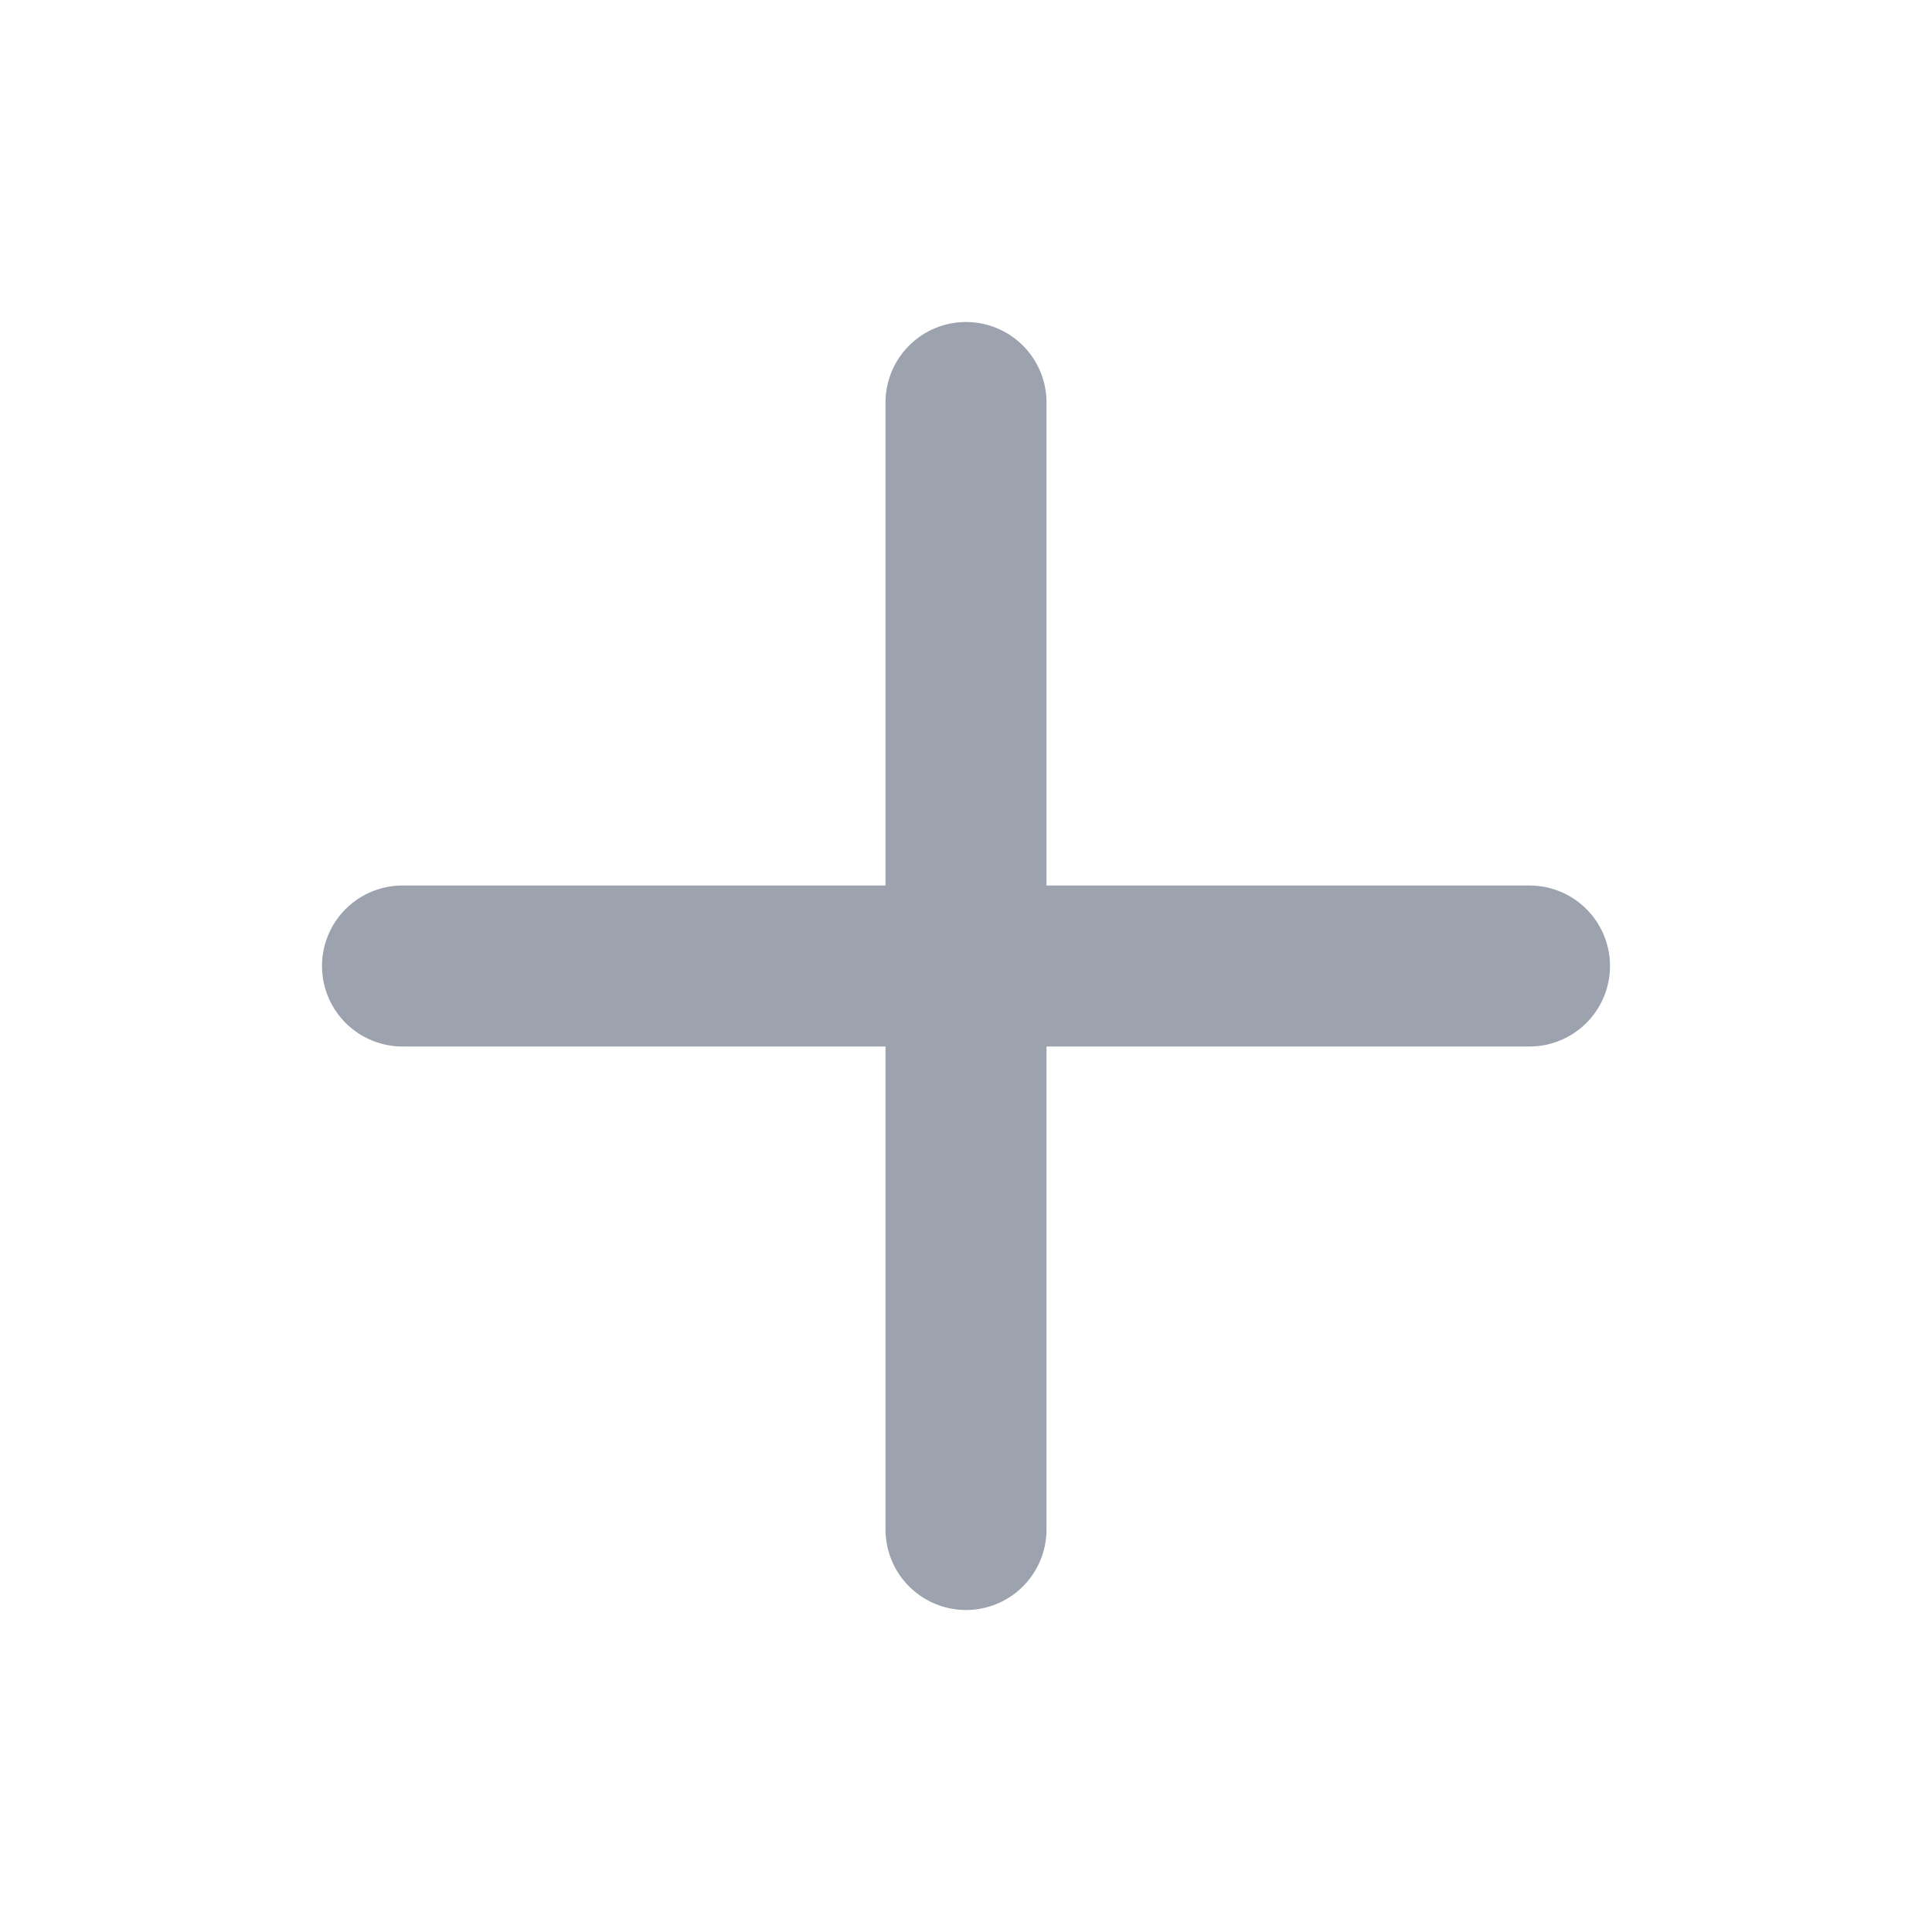
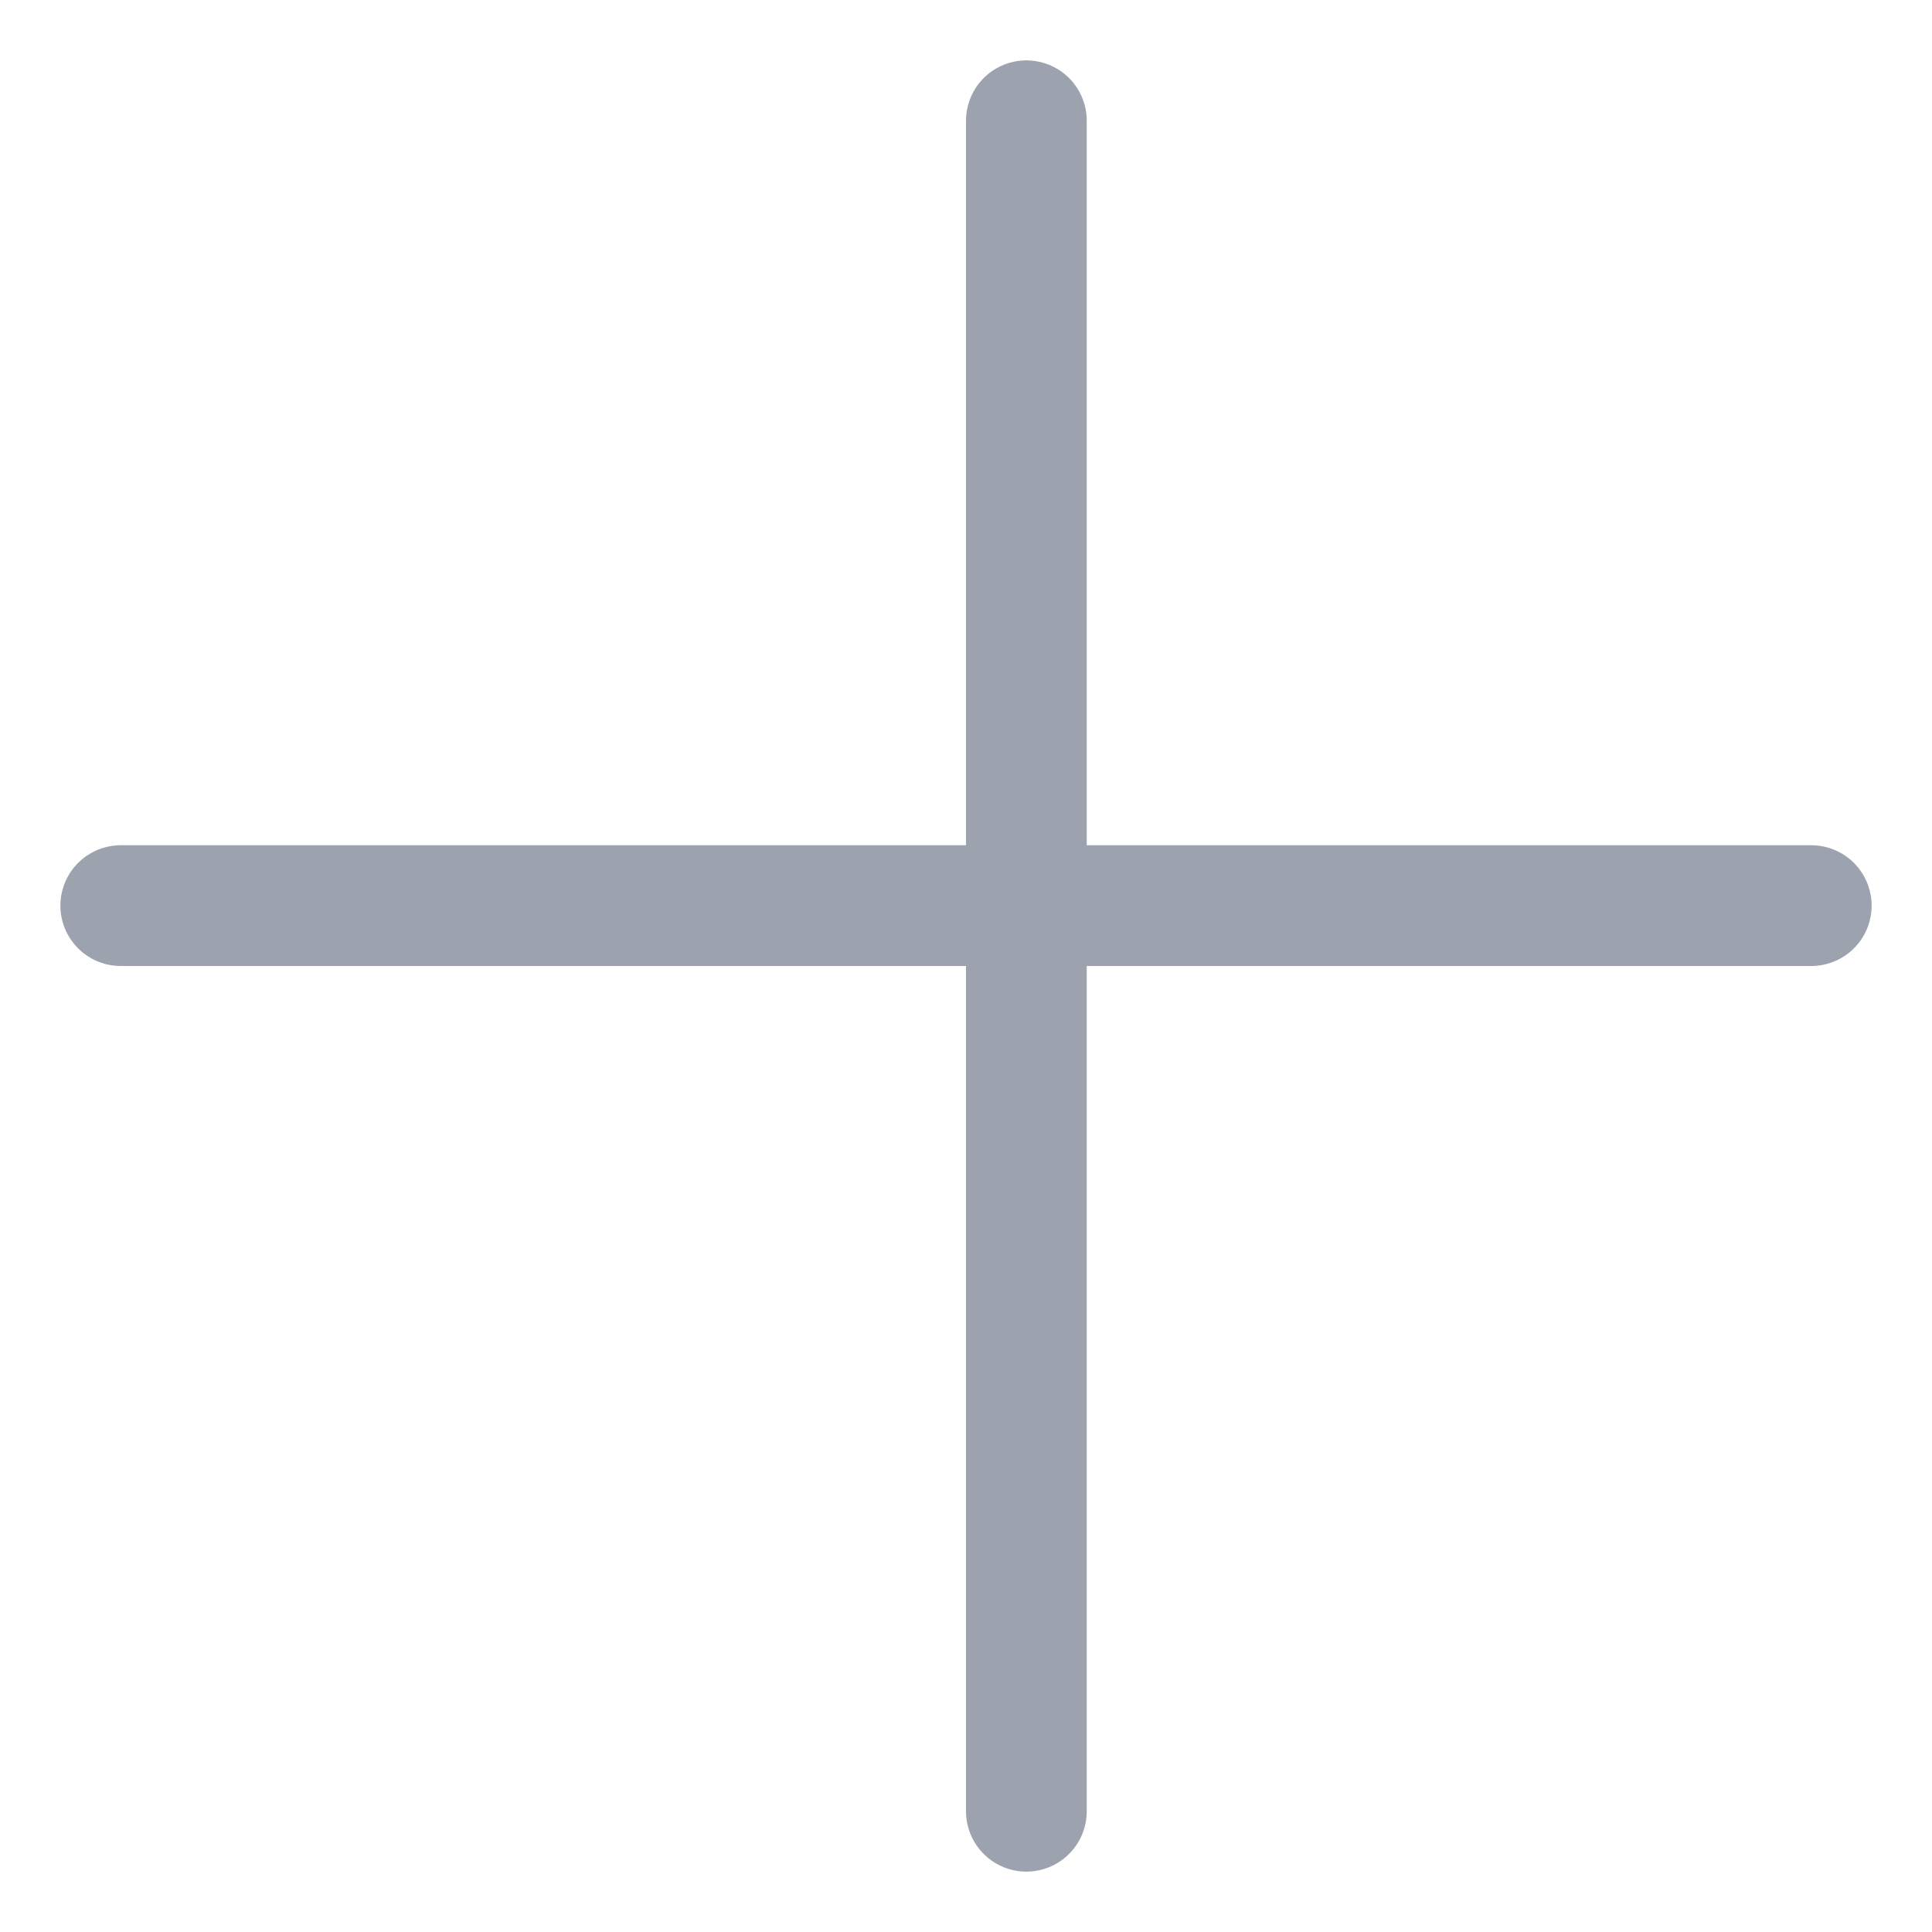
- <svg xmlns="http://www.w3.org/2000/svg" width="48" height="48" viewBox="0 0 48 48" fill="none">
-   <path d="M10 24H38" stroke="#9CA3AF" stroke-width="4" stroke-linecap="round" />
-   <path d="M24 38V10" stroke="#9CA3AF" stroke-width="4" stroke-linecap="round" />
+ <svg xmlns="http://www.w3.org/2000/svg" width="16" height="16" viewBox="0 0 16 16" fill="none">
+   <path d="M8.5 1L8.5 15" stroke="#9CA3AF" stroke-linecap="round" />
+   <path d="M1 7.5H15" stroke="#9CA3AF" stroke-linecap="round" />
</svg>
